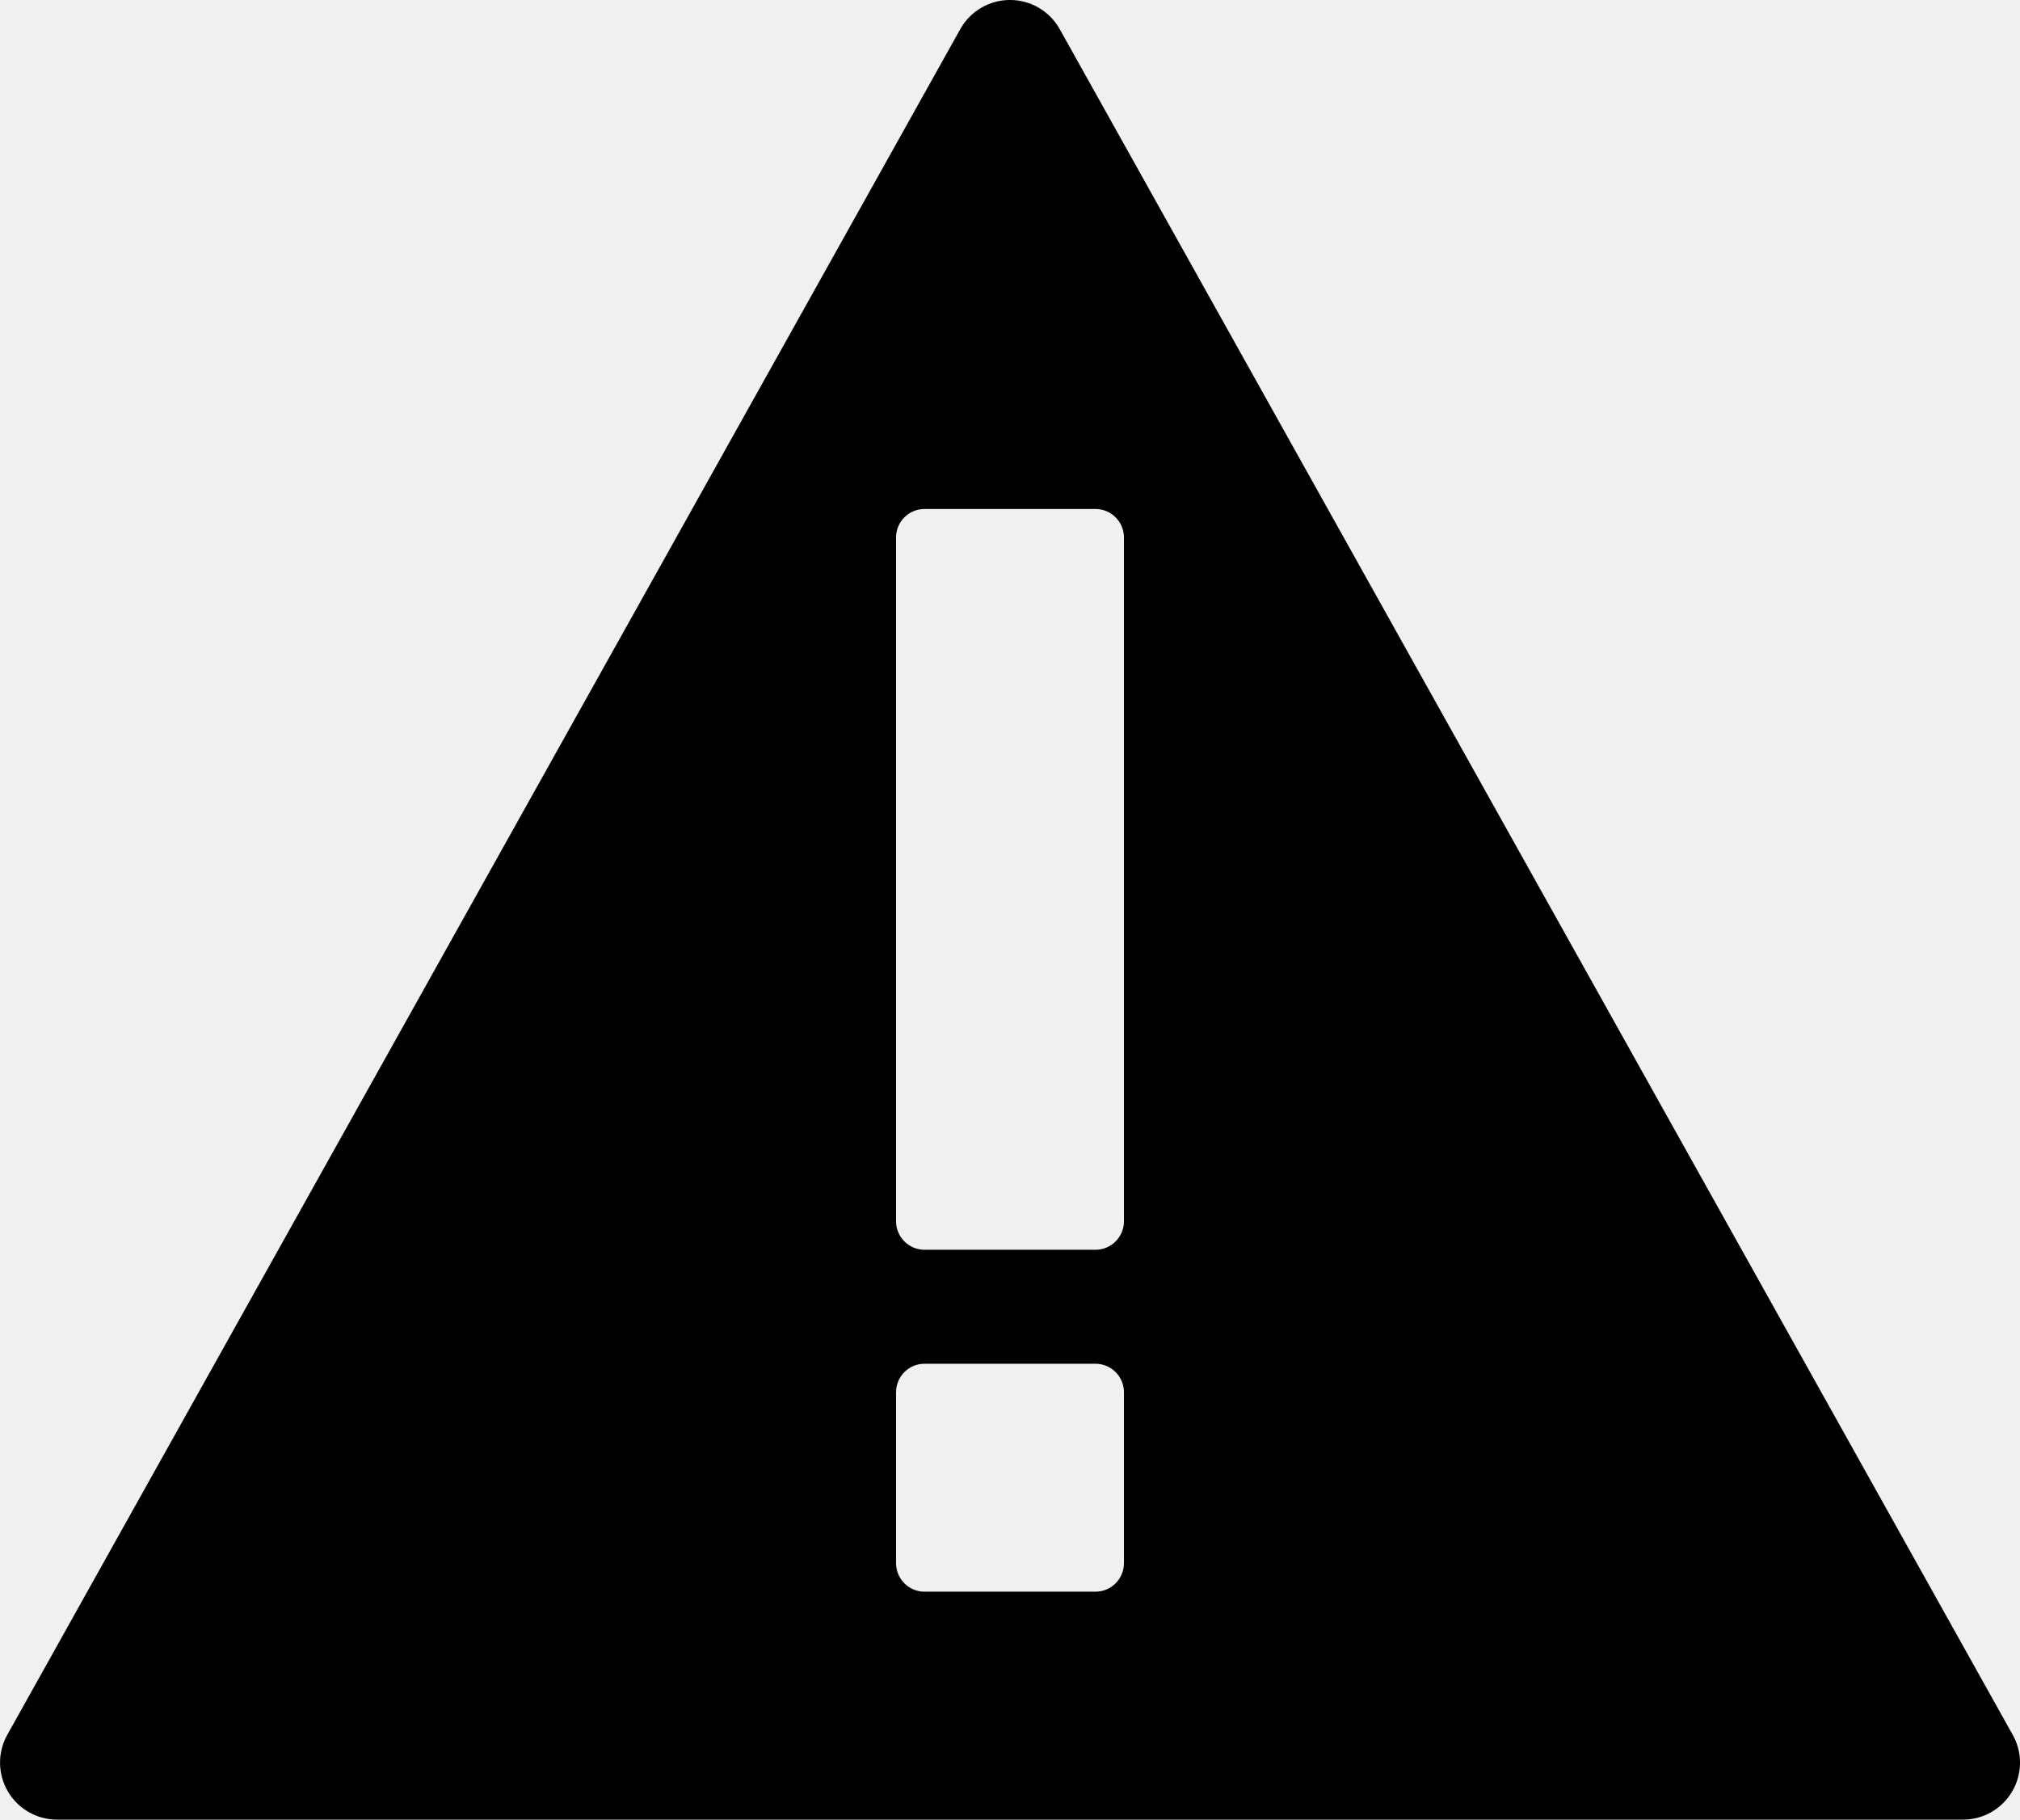
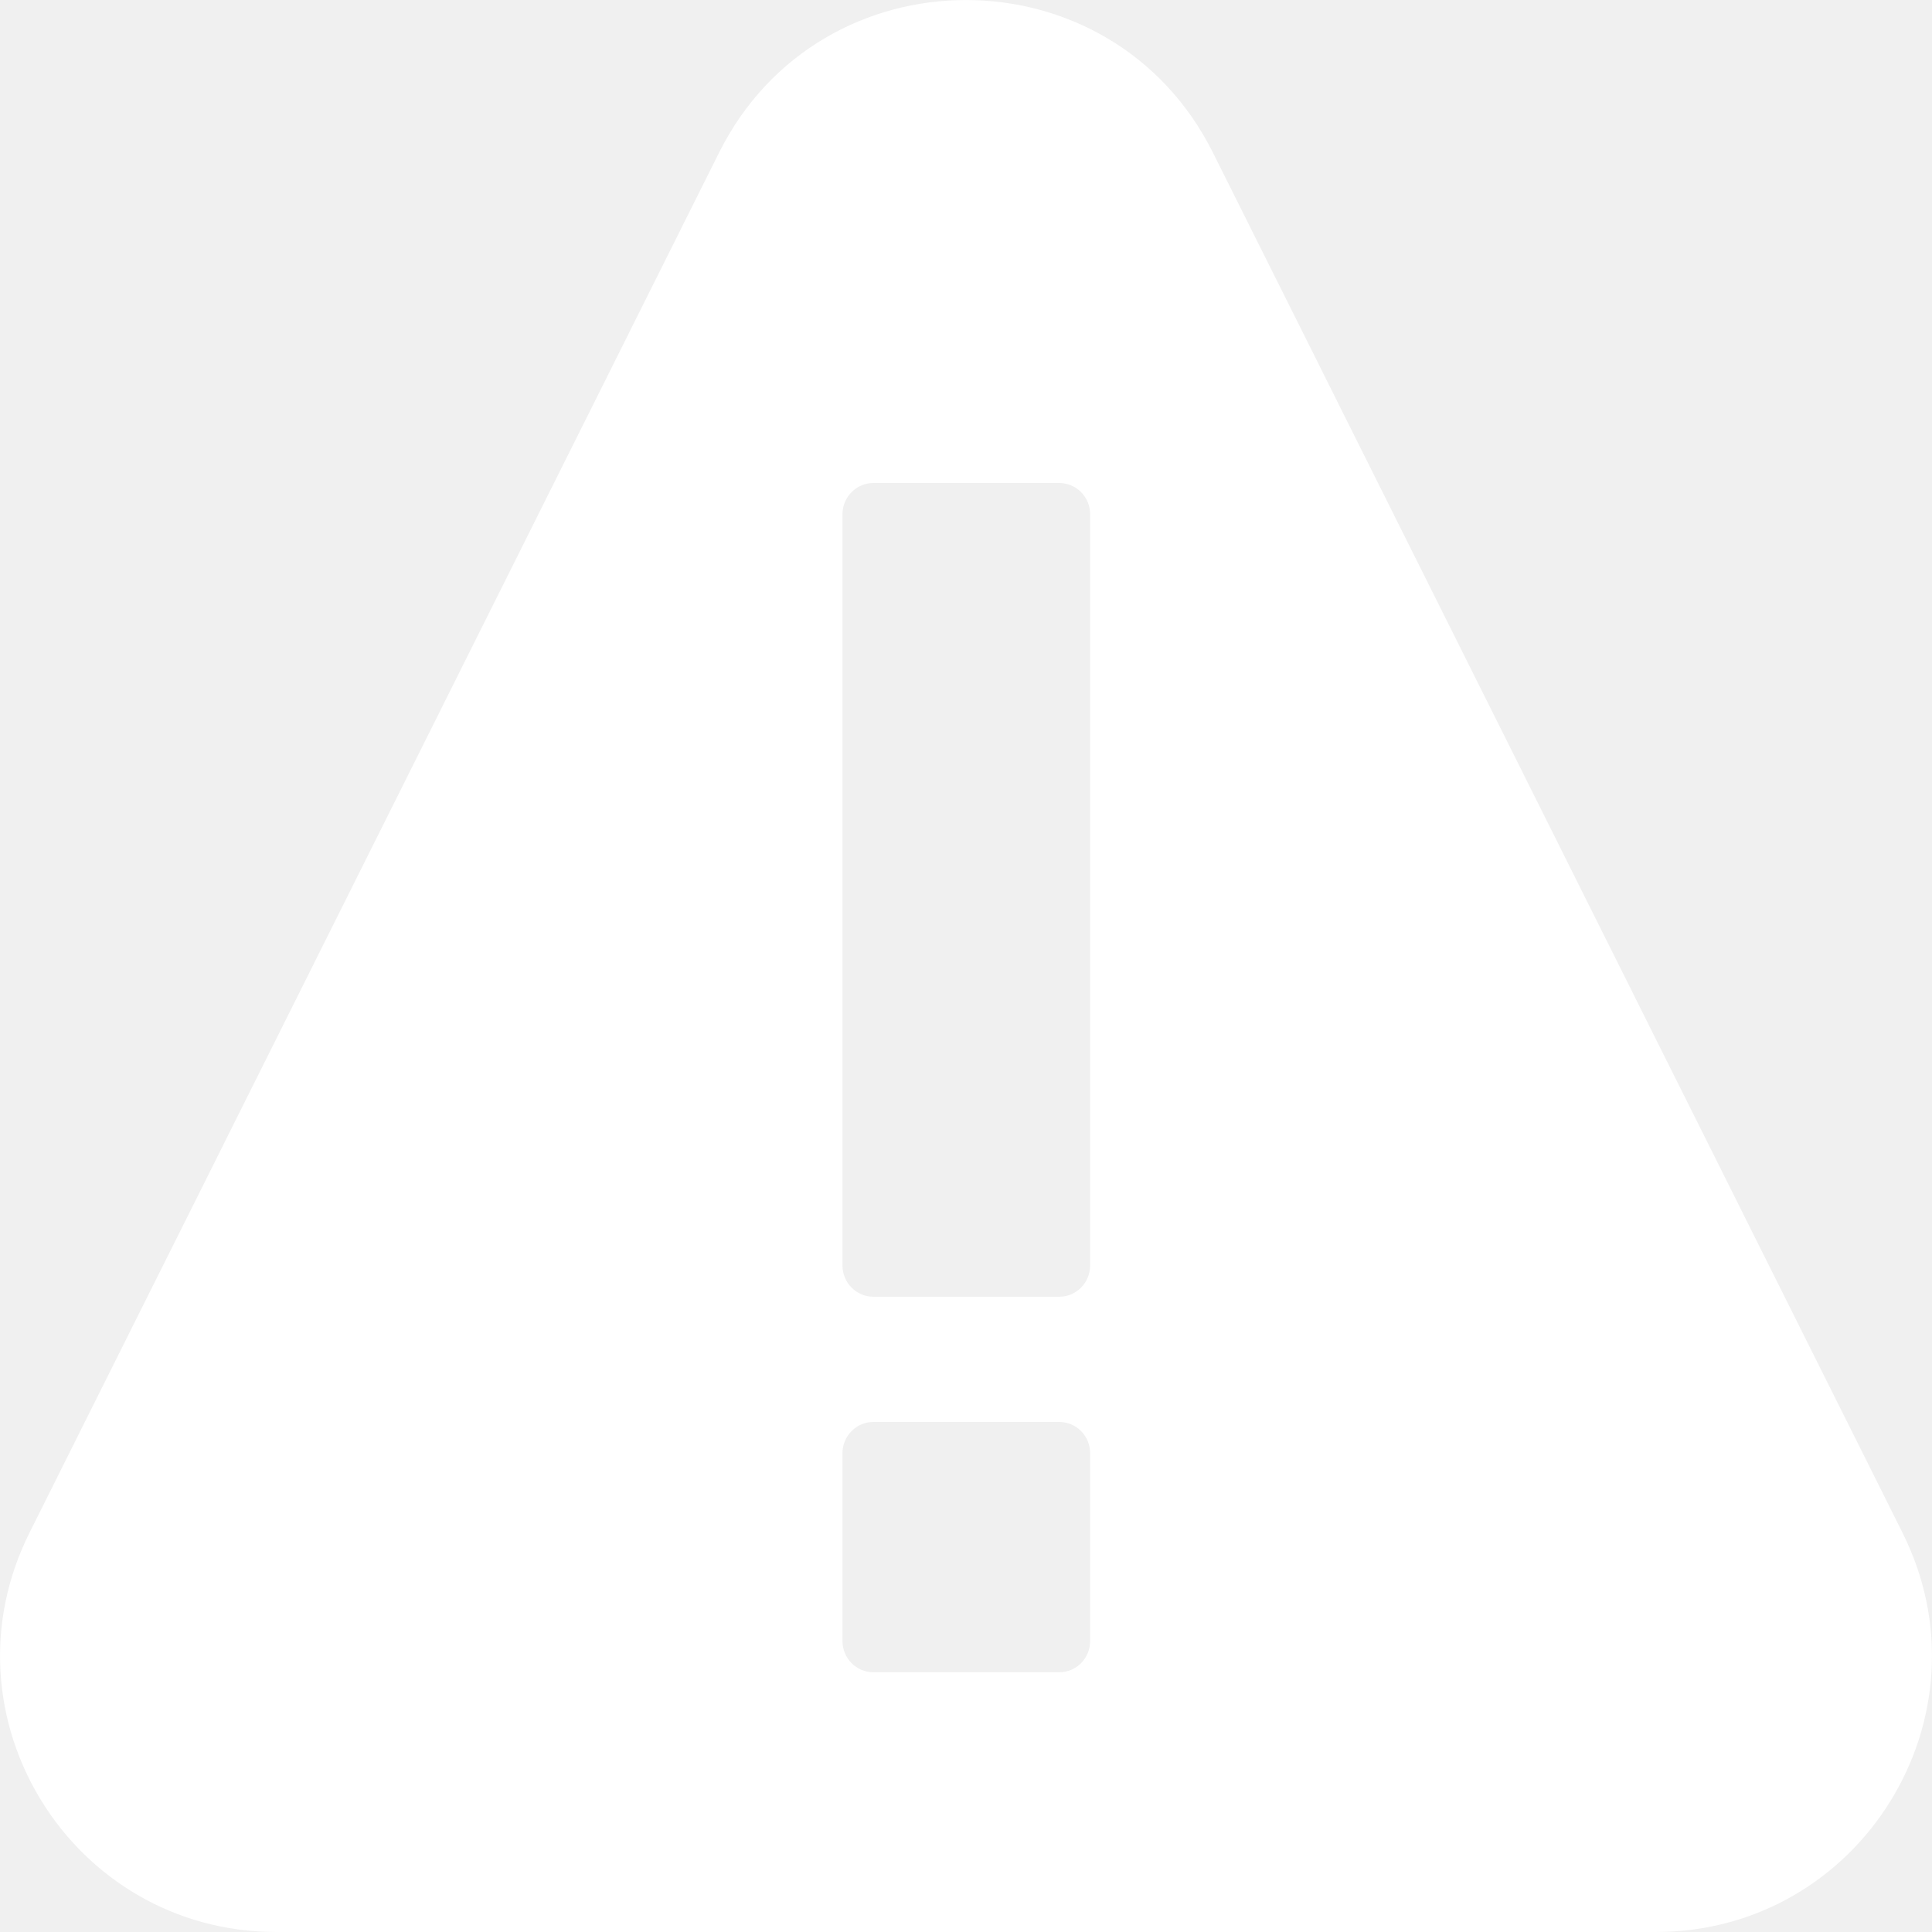
- <svg xmlns="http://www.w3.org/2000/svg" width="17.728" height="15.966" viewBox="0 0 17.728 15.966">
-   <path id="Shape" d="M8.564,1.289.2,16.256A.5.5,0,0,0,.636,17H17.364a.5.5,0,0,0,.5-.5.494.494,0,0,0-.064-.244L9.436,1.289a.5.5,0,0,0-.872,0ZM10,14.75a.25.25,0,0,1-.25.25H8.25A.25.25,0,0,1,8,14.75v-1.5A.25.25,0,0,1,8.25,13h1.5a.25.25,0,0,1,.25.25Zm0-3a.25.25,0,0,1-.25.25H8.25A.25.25,0,0,1,8,11.75v-6a.25.25,0,0,1,.25-.25h1.5a.25.25,0,0,1,.25.25Z" transform="translate(-0.136 -1.034)" fill="currentColor" />
+ <svg xmlns="http://www.w3.org/2000/svg" width="16" height="16" viewBox="0 0 16 16" fill="none">
+   <path fill-rule="evenodd" clip-rule="evenodd" d="M0.244 12.694C-0.515 14.213 0.59 16 2.289 16H13.711C15.41 16 16.515 14.213 15.756 12.694L10.045 1.264C9.203 -0.421 6.797 -0.421 5.955 1.264L0.244 12.694ZM9.028 10.48C9.028 10.623 8.914 10.739 8.772 10.739H7.233C7.092 10.739 6.977 10.623 6.977 10.48V4.259C6.977 4.116 7.092 4 7.233 4H8.772C8.914 4 9.028 4.116 9.028 4.259V10.48ZM9.028 13.59C9.028 13.733 8.914 13.849 8.772 13.849H7.233C7.092 13.849 6.977 13.733 6.977 13.59V12.035C6.977 11.892 7.092 11.776 7.233 11.776H8.772C8.914 11.776 9.028 11.892 9.028 12.035V13.59Z" fill="white" />
</svg>
